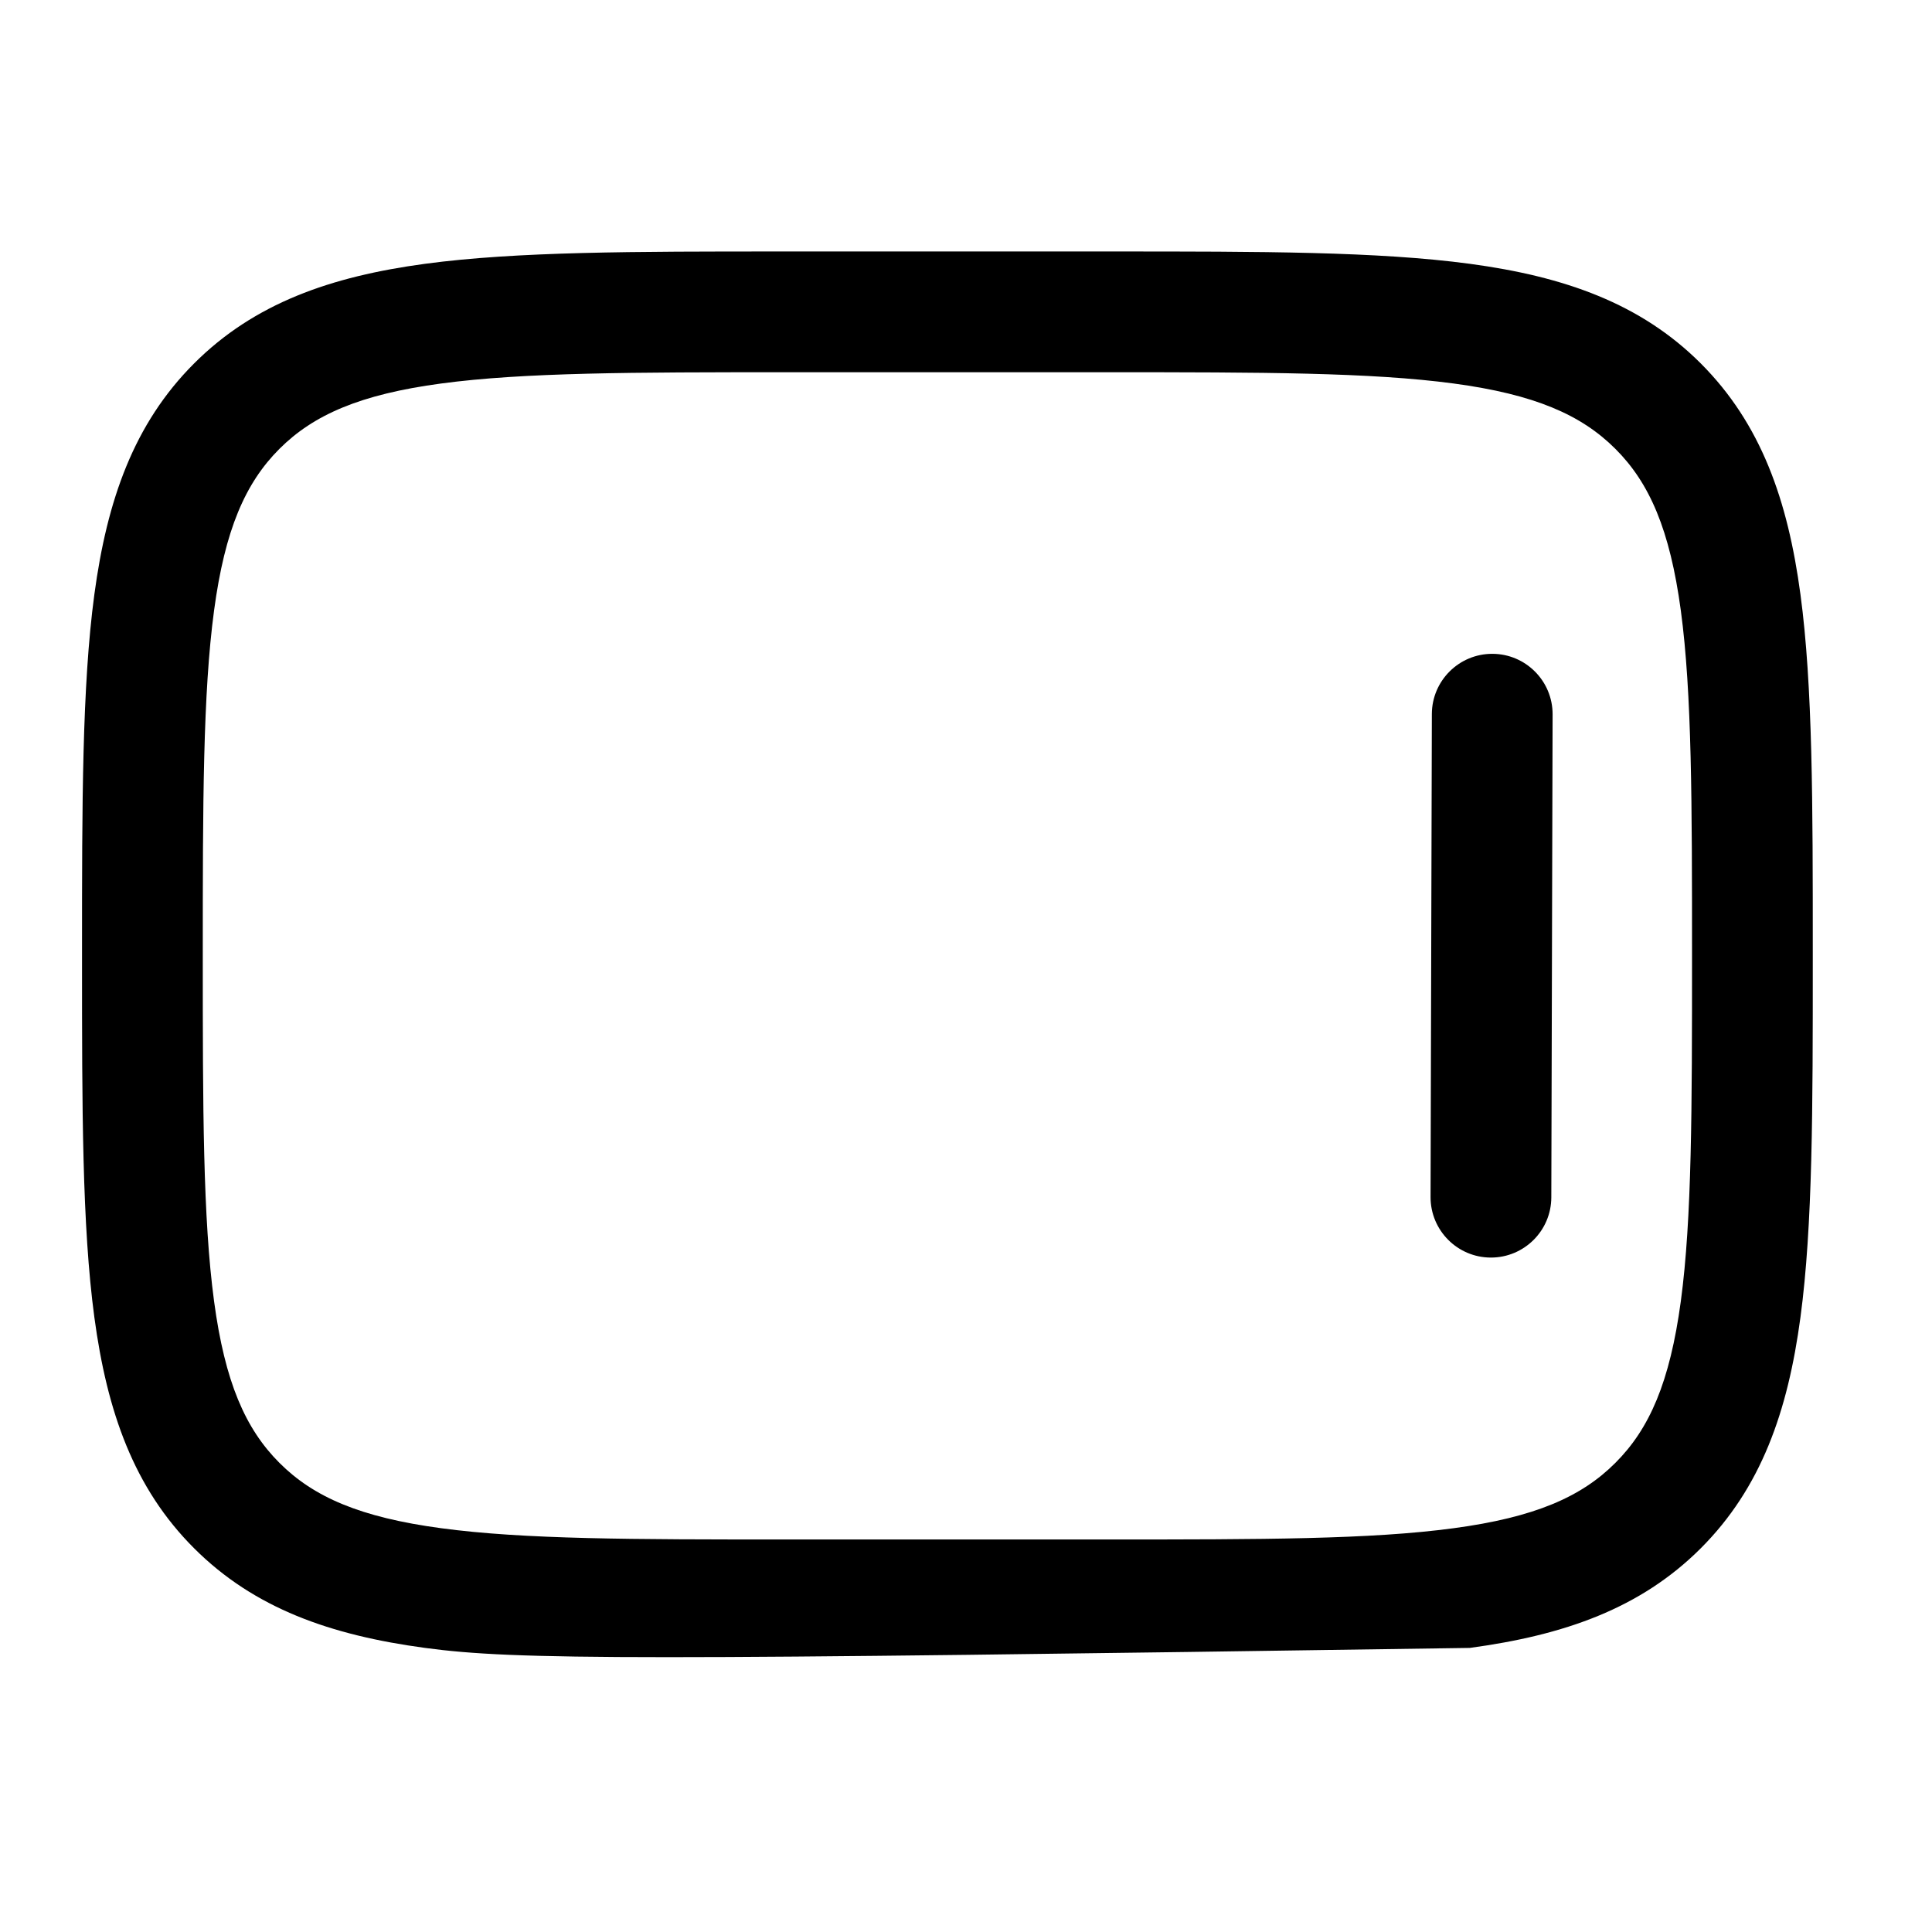
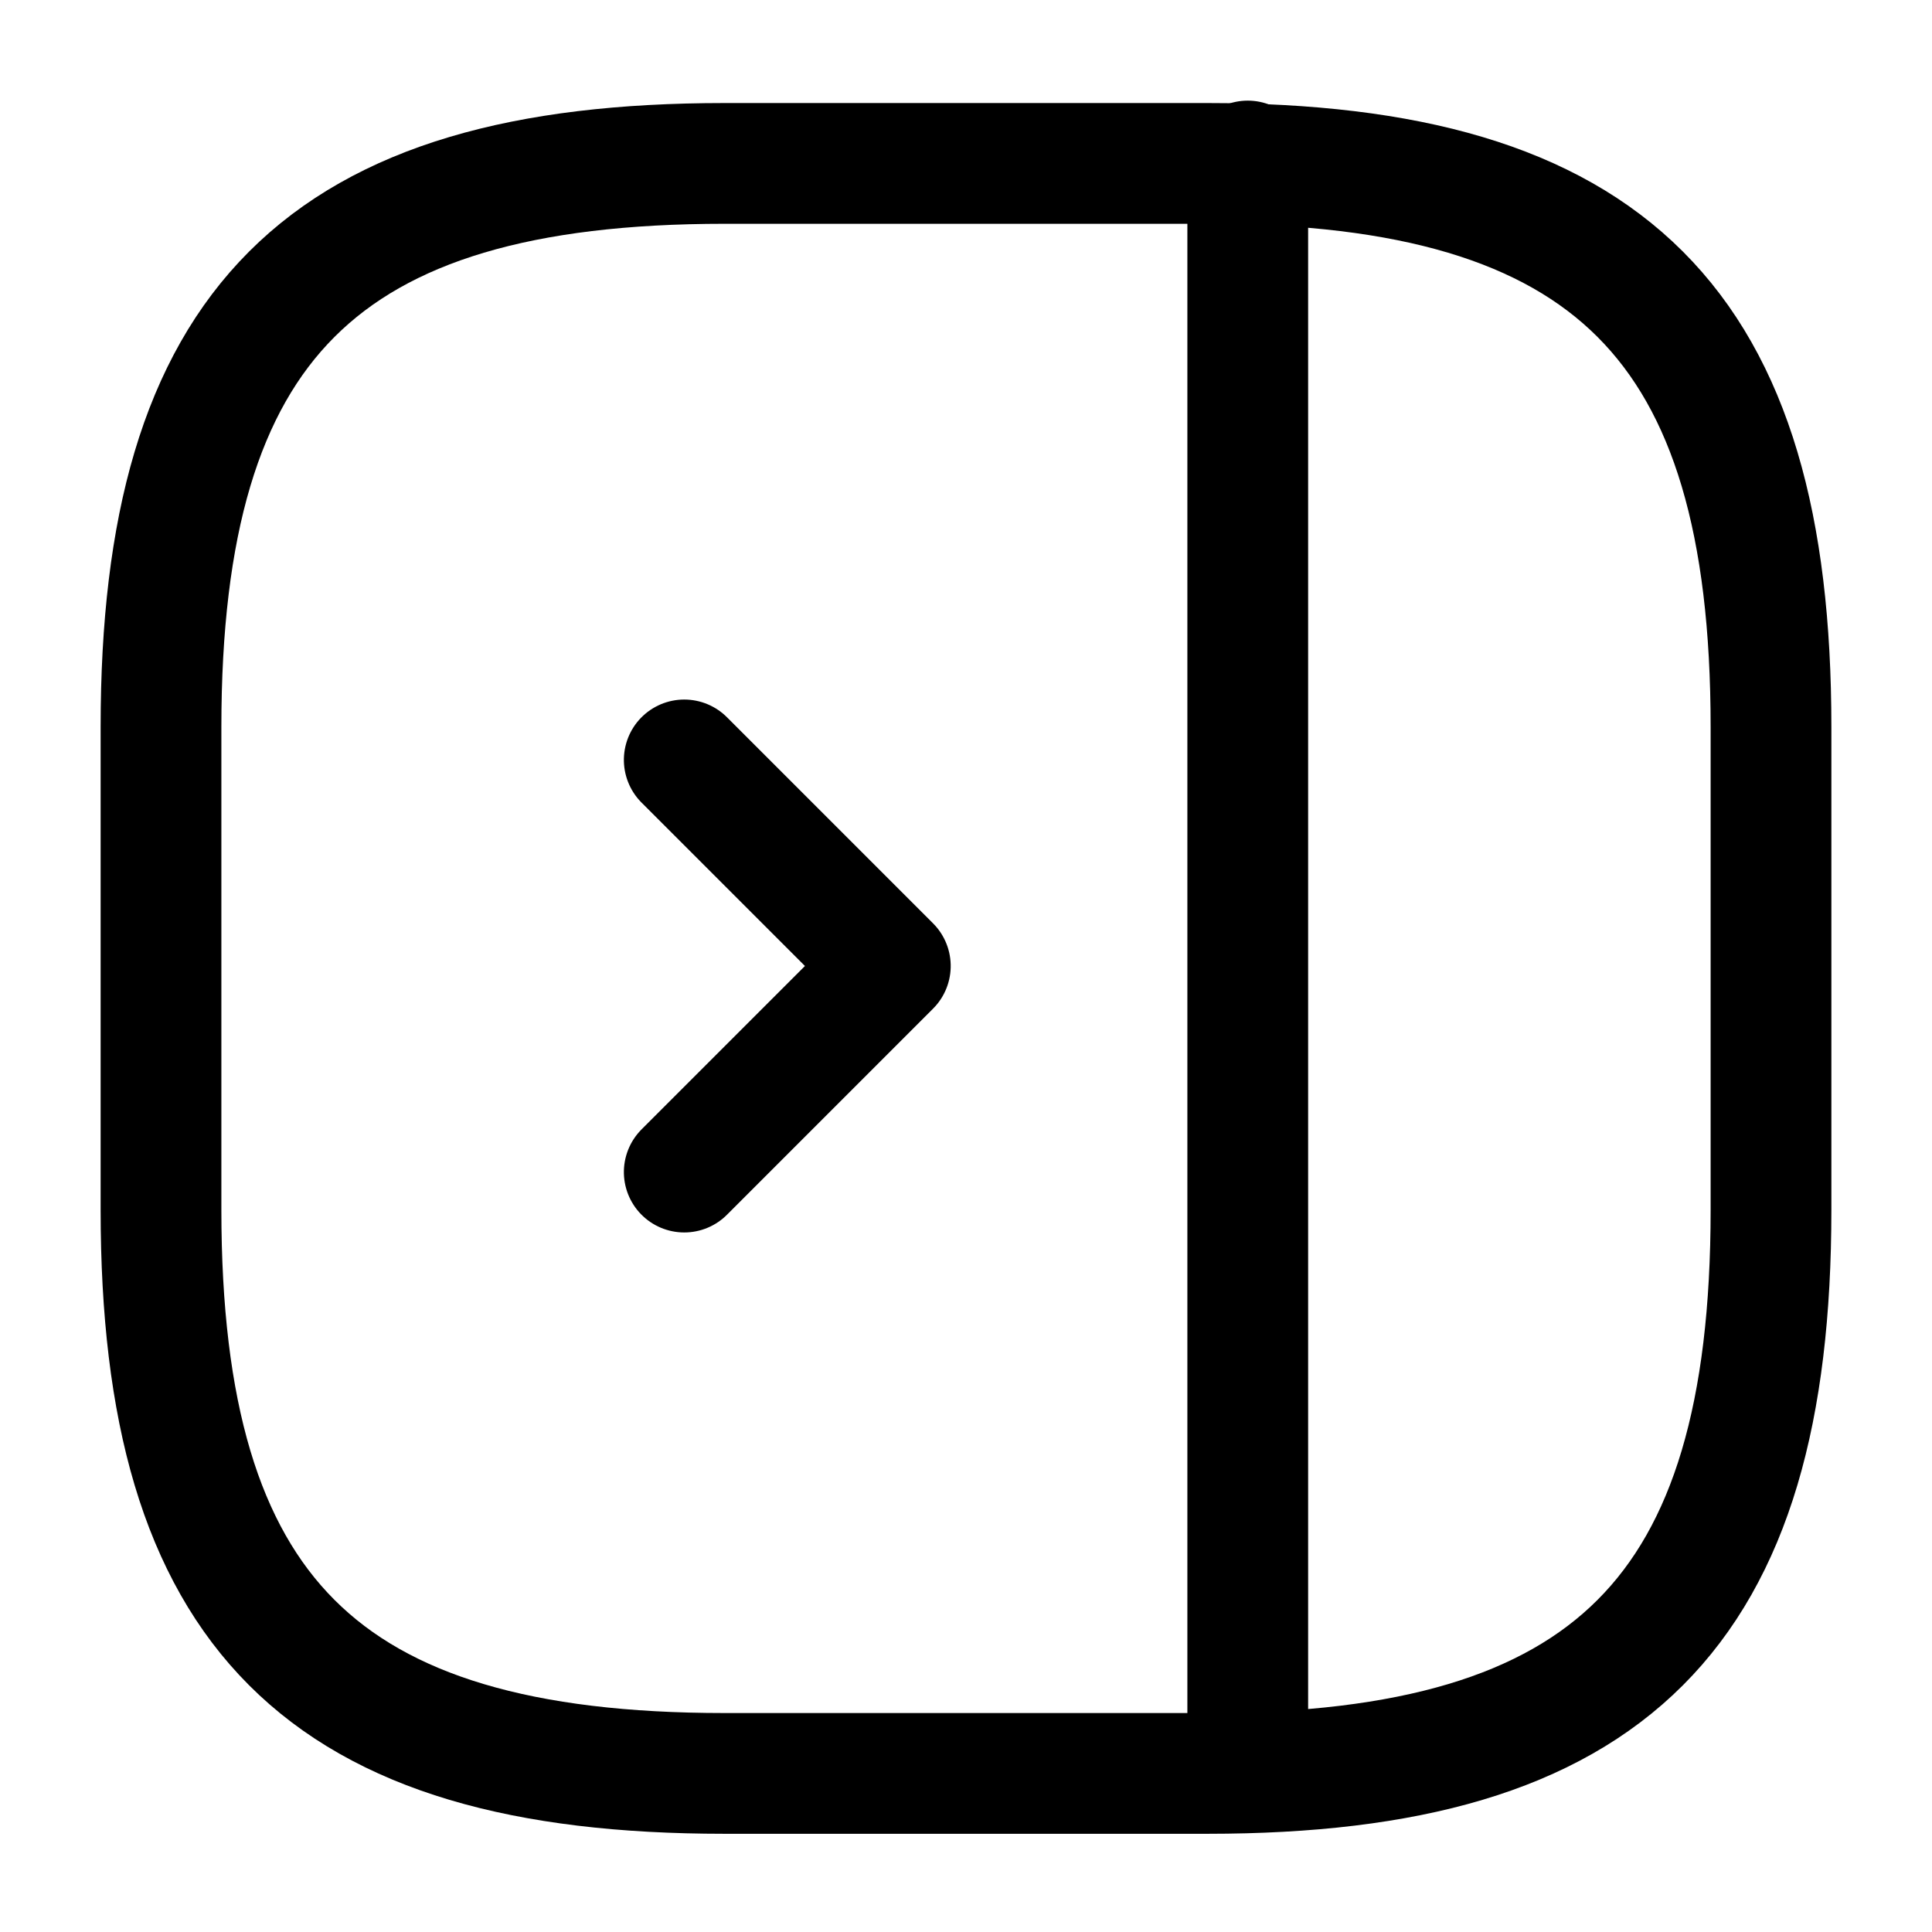
<svg xmlns="http://www.w3.org/2000/svg" version="1.2" baseProfile="tiny" x="0px" y="0px" viewBox="0 0 24 24" xml:space="preserve">
-   <g class="icon">
-     <path fill-rule="evenodd" clip-rule="evenodd" d="M13.769 4.624C15.676 4.624 17.031 4.626 18.058 4.764C19.064 4.899 19.644 5.153 20.067 5.576C20.491 5.999 20.744 6.579 20.88 7.585C21.018 8.613 21.019 9.967 21.019 11.874C21.019 13.781 21.018 15.136 20.88 16.163C20.744 17.169 20.491 17.749 20.067 18.172C19.644 18.596 19.064 18.849 18.058 18.984C17.031 19.123 15.676 19.124 13.769 19.124H9.769C7.862 19.124 6.508 19.123 5.48 18.984C4.474 18.849 3.894 18.596 3.471 18.172C3.048 17.749 2.794 17.169 2.659 16.163C2.521 15.136 2.519 13.781 2.519 11.874C2.519 9.967 2.521 8.613 2.659 7.585C2.794 6.579 3.048 5.999 3.471 5.576C3.894 5.153 4.474 4.899 5.48 4.764C6.508 4.626 7.862 4.624 9.769 4.624H13.769ZM21.128 4.515C20.38 3.767 19.431 3.435 18.258 3.277C17.119 3.124 15.664 3.124 13.826 3.124H9.713C7.875 3.124 6.419 3.124 5.28 3.277C4.108 3.435 3.159 3.767 2.411 4.515C1.662 5.264 1.33 6.213 1.172 7.385C1.019 8.524 1.019 9.98 1.019 11.818V11.931C1.019 13.768 1.019 15.224 1.172 16.363C1.33 17.536 1.662 18.485 2.411 19.233C3.159 19.981 4.108 20.313 5.28 20.471C6.419 20.624 7.875 20.624 18.258 20.471C19.431 20.313 20.38 19.981 21.128 19.233C21.876 18.485 22.209 17.536 22.366 16.363C22.519 15.224 22.519 13.768 22.519 11.931V11.818C22.519 9.98 22.519 8.524 22.366 7.385C22.209 6.213 21.876 5.264 21.128 4.515Z" fill="currentColor" />
-     <path d="M18.539 8.122C18.953 8.123 19.288 8.46 19.287 8.874L19.279 11.874L19.271 14.874C19.27 15.288 18.933 15.623 18.519 15.622C18.105 15.621 17.77 15.284 17.771 14.87L17.787 8.87C17.788 8.456 18.125 8.121 18.539 8.122Z" fill="currentColor" />
+   <g class="icon" transform="rotate(-90 12 12)">
+     <path fill="none" d="M21.97 15V9C21.97 4 19.97 2 14.97 2H8.97C3.97 2 1.97 4 1.97 9V15C1.97 20 3.97 22 8.97 22H14.97C19.97 22 21.97 20 21.97 15Z" stroke="currentColor" stroke-width="1.5" stroke-linecap="round" stroke-linejoin="round" />
+     <path fill="none" d="M22 15.5H2" stroke="currentColor" stroke-width="1.5" stroke-linecap="round" stroke-linejoin="round" />
+     <path fill="none" d="M14.56 8.5L12 11.06L9.44 8.5" stroke="currentColor" stroke-width="1.5" stroke-linecap="round" stroke-linejoin="round" />
  </g>
</svg>
